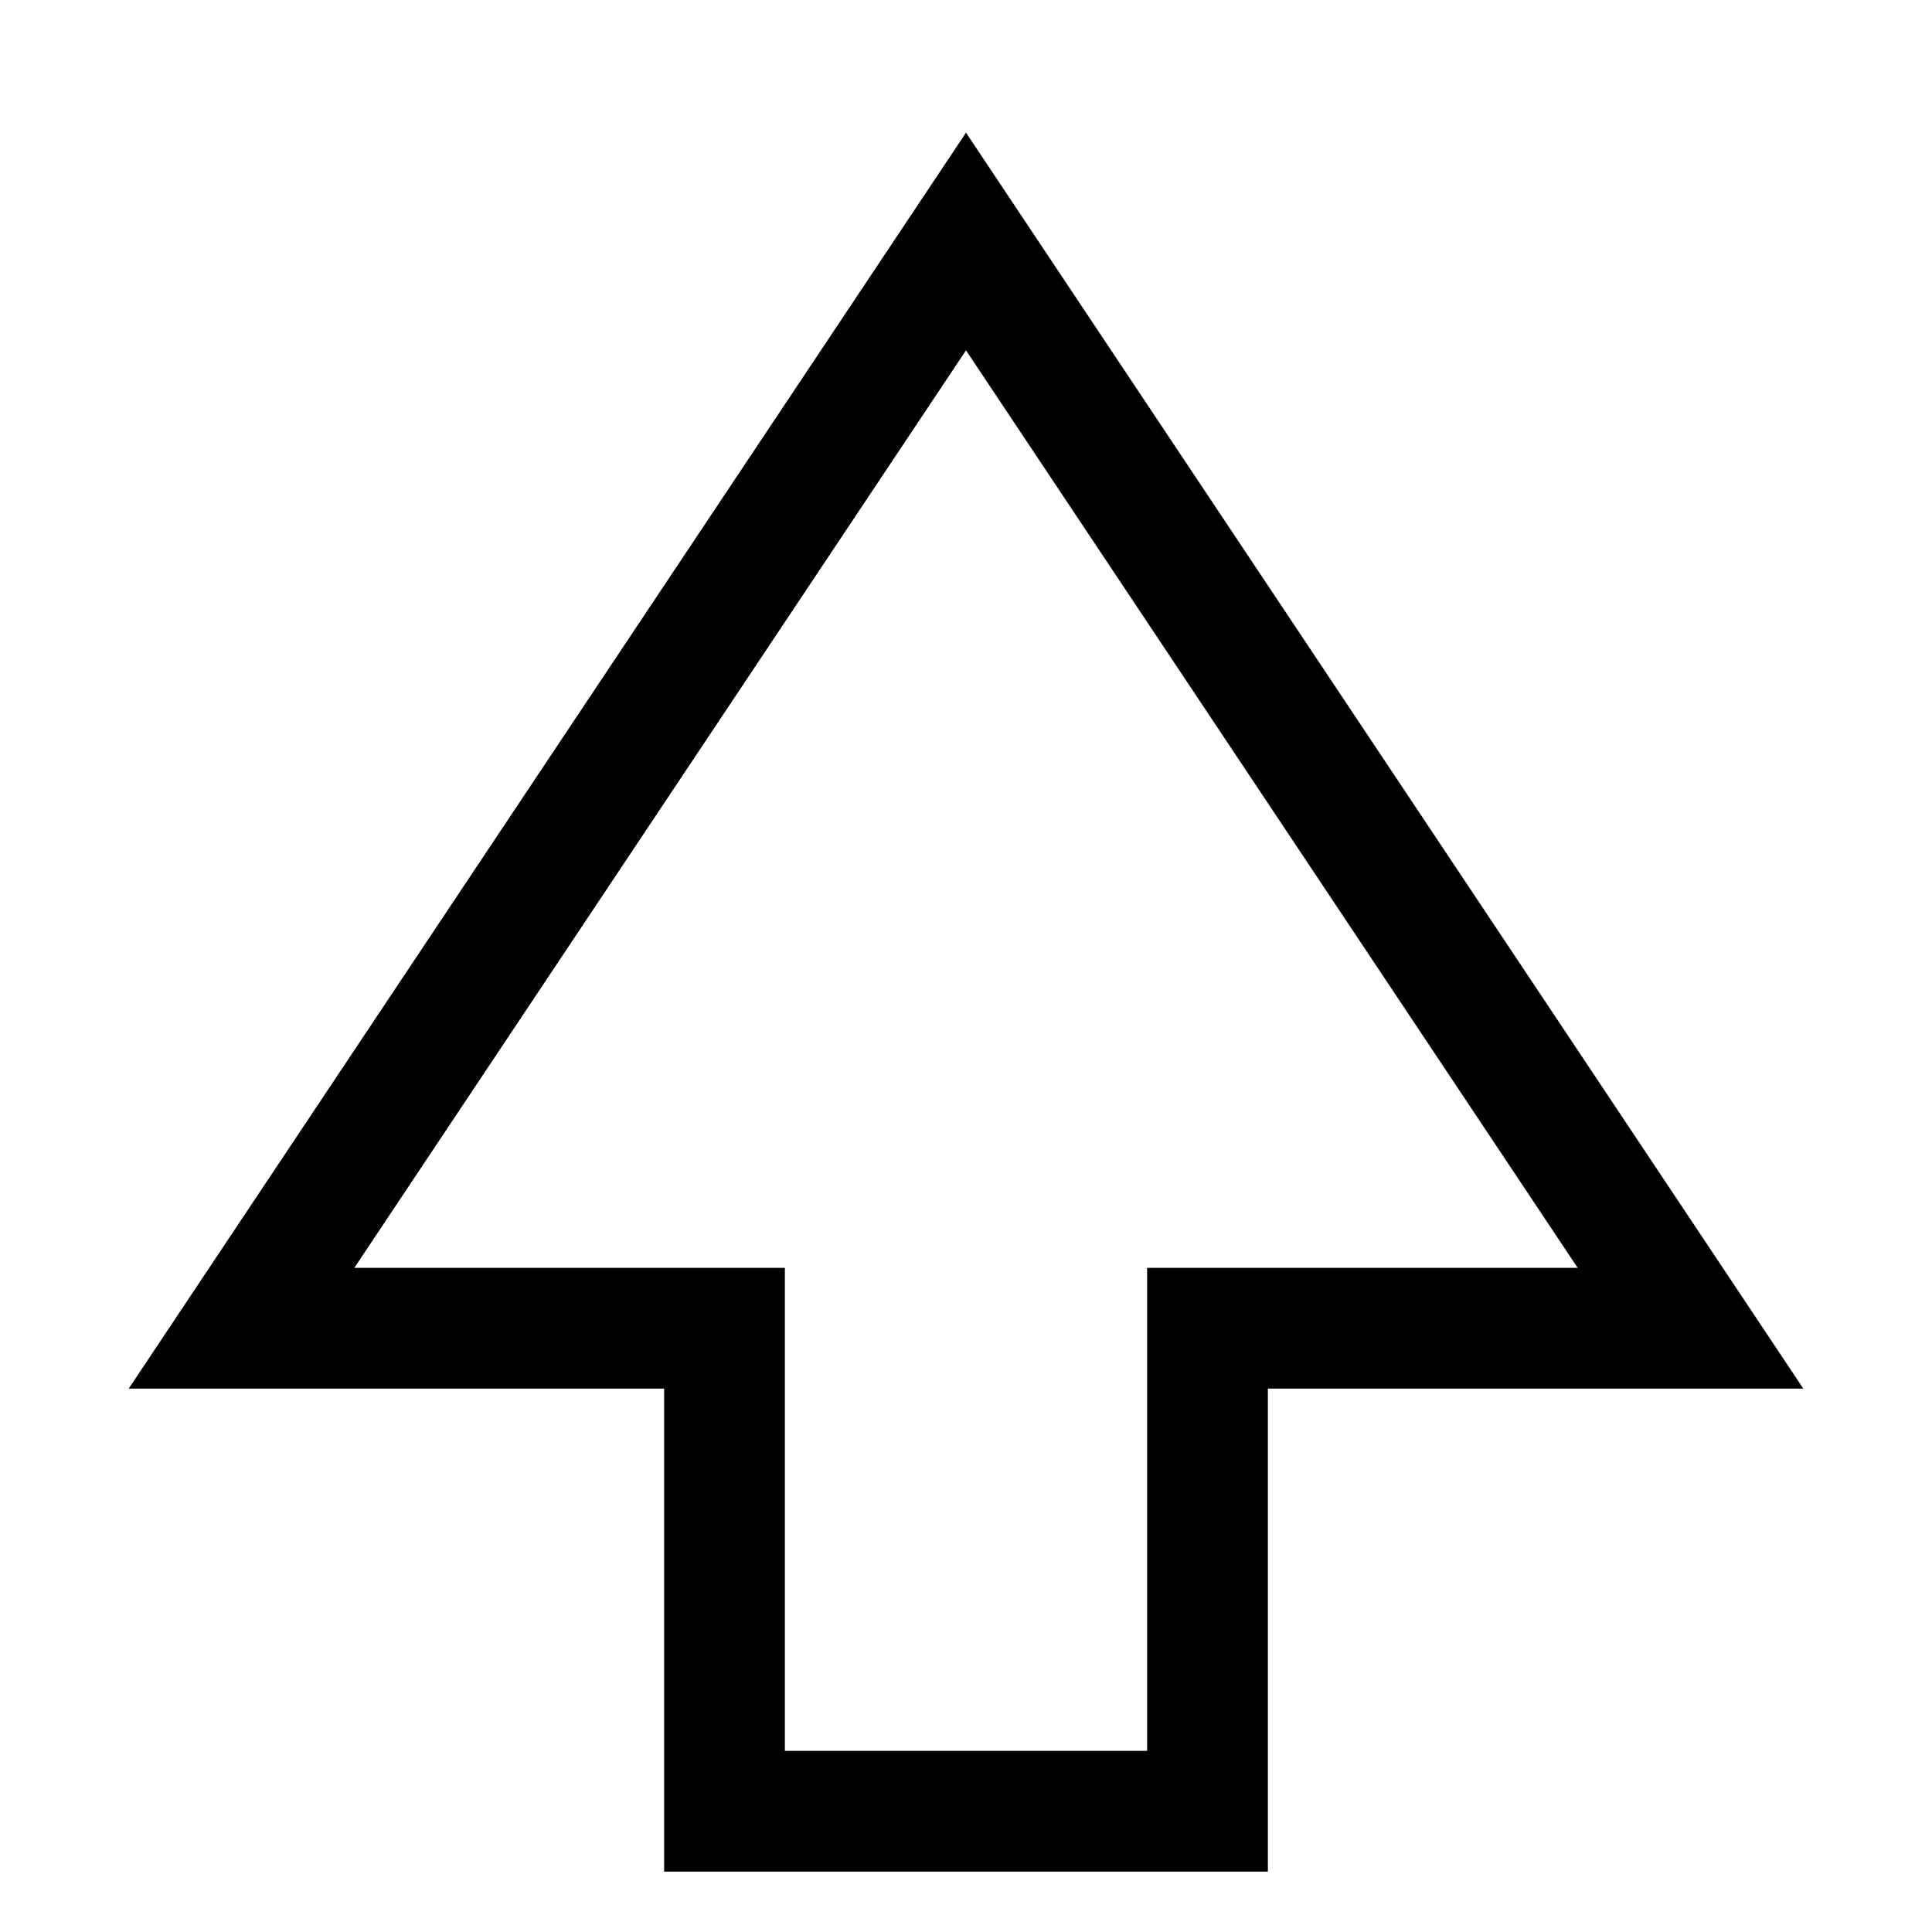
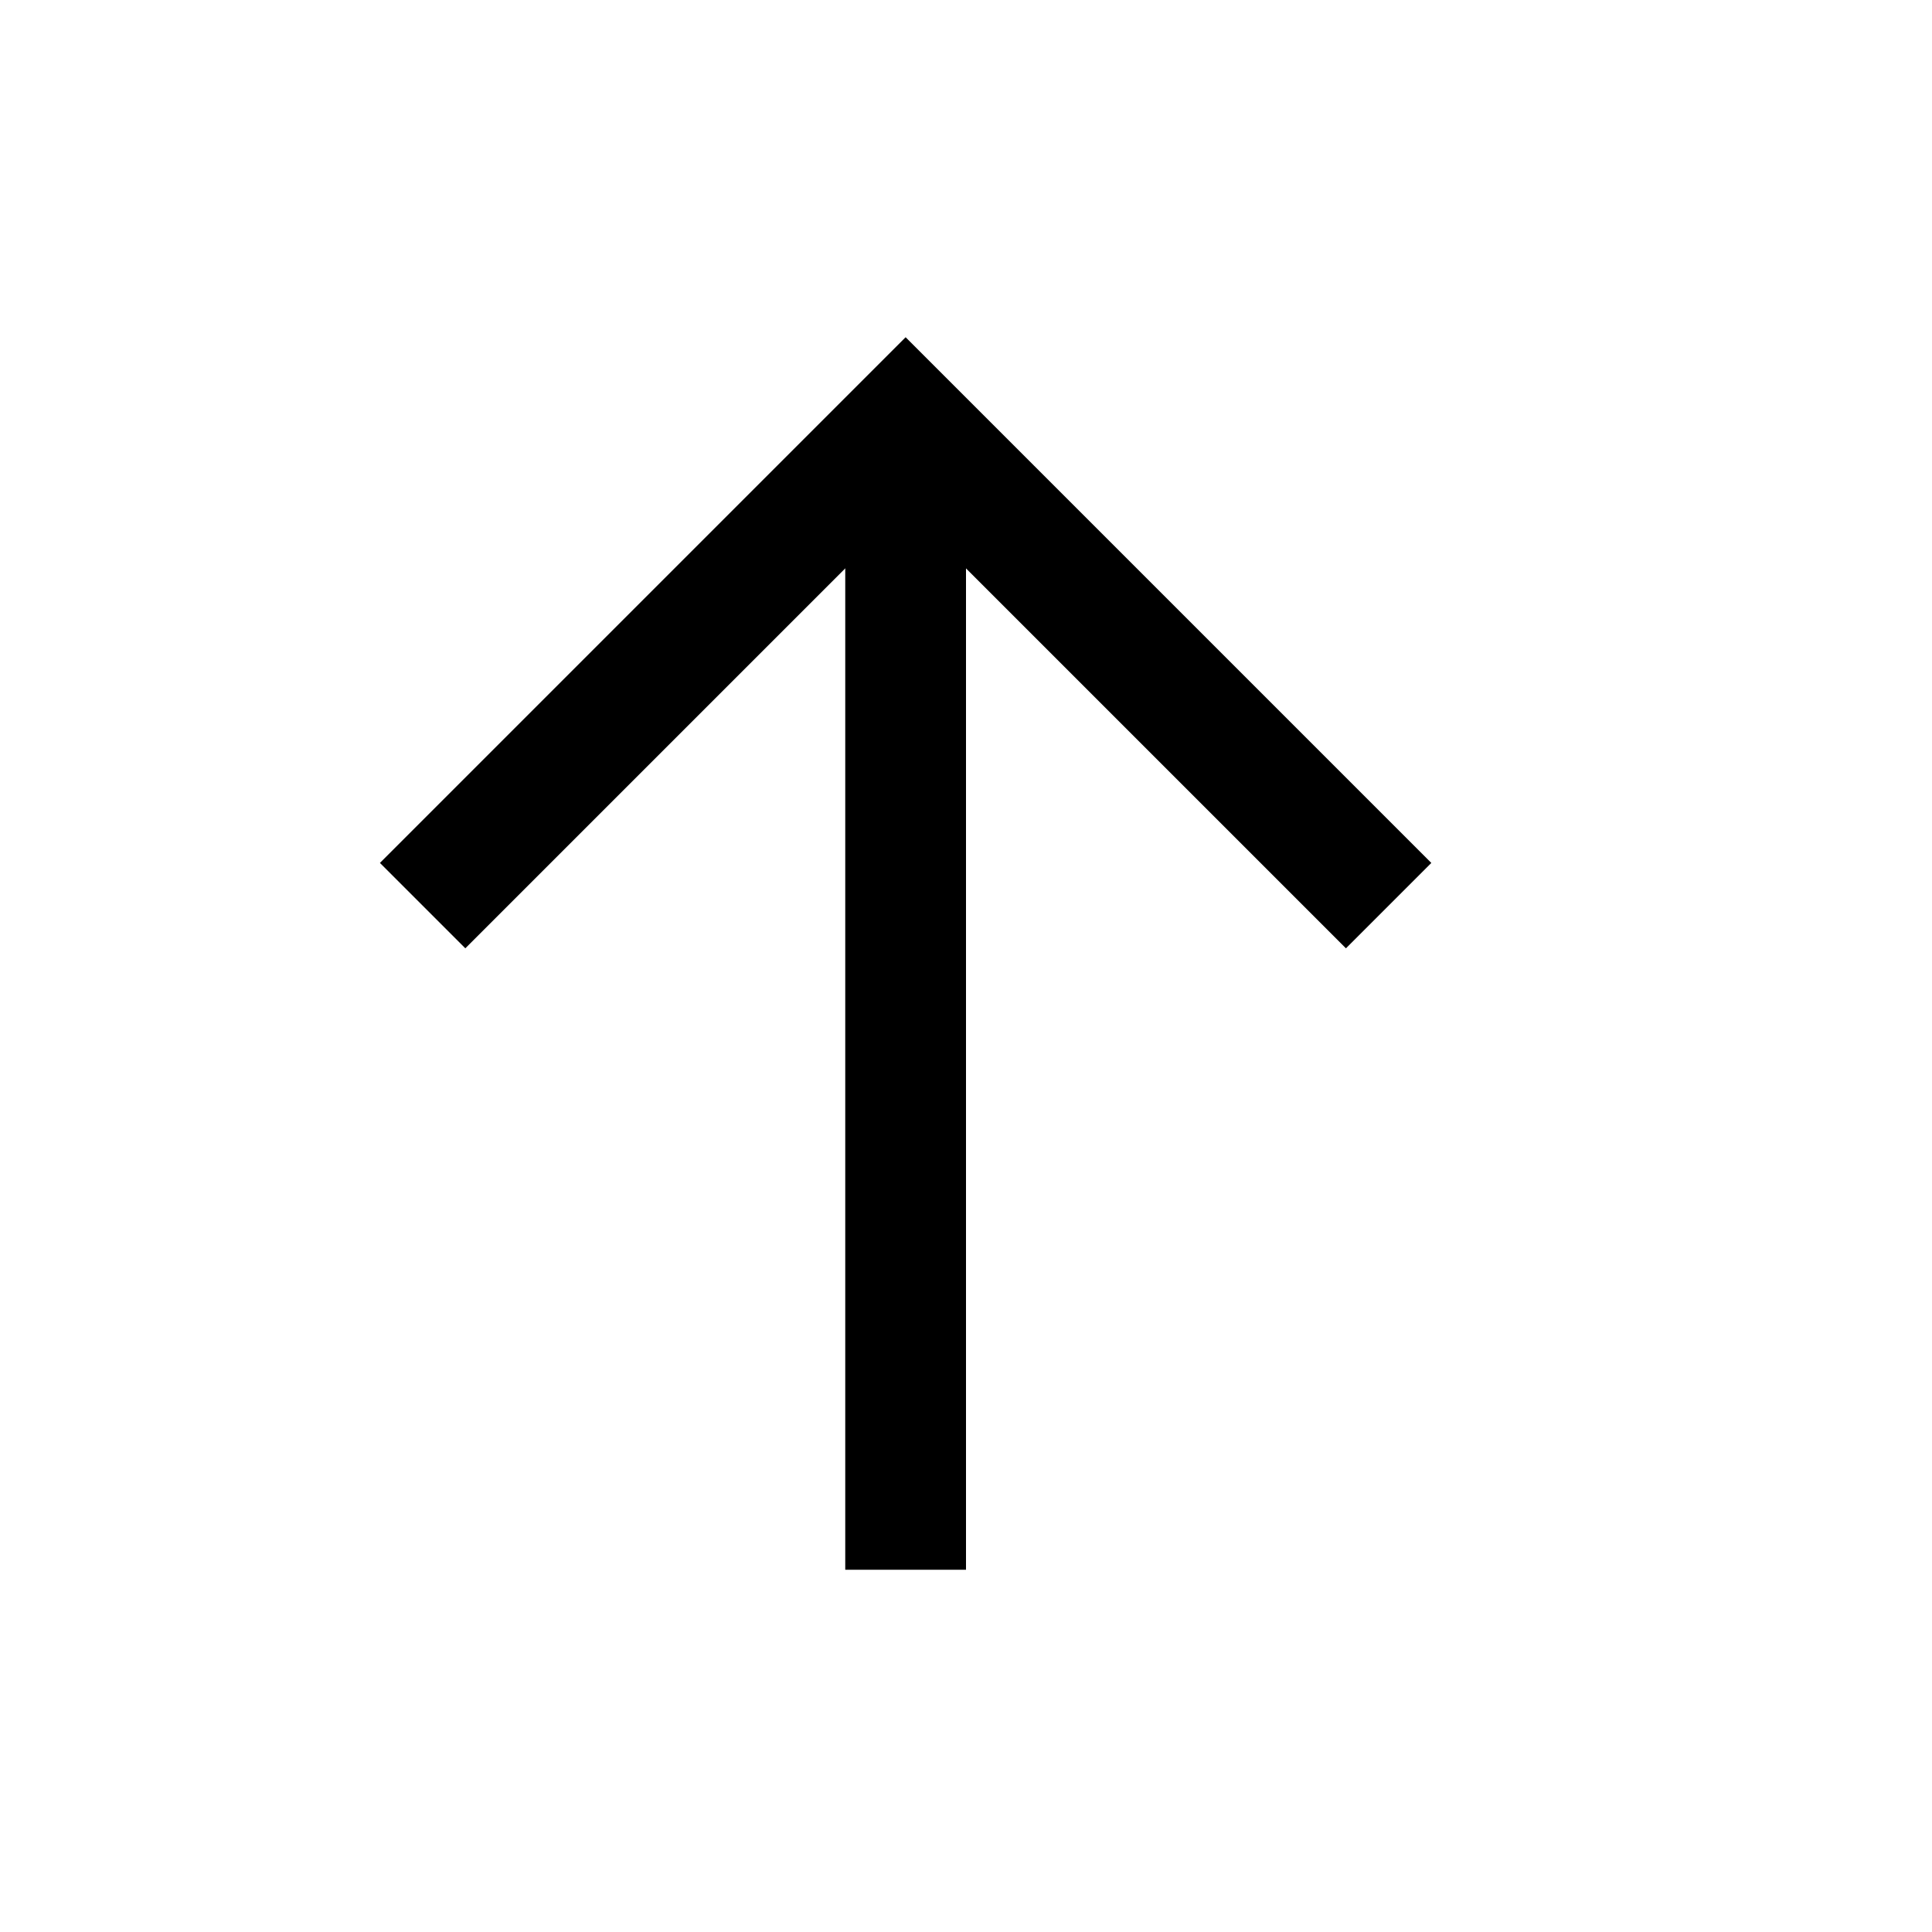
<svg xmlns="http://www.w3.org/2000/svg" id="root" version="1.1" width="16" height="16" viewBox="0 0 16 16">
-   <path fill="none" stroke="currentColor" stroke-width="1" d="M 8 2 L 2 11 H 6 v 4 h 4 V 11 h 4 Z" />
+   <path stroke="currentColor" fill="none" d="M3.5 7.5 L7.5 3.5 l4 4" />
+   <path stroke="currentColor" fill="none" d="M7.5 13 V4" />
</svg>
